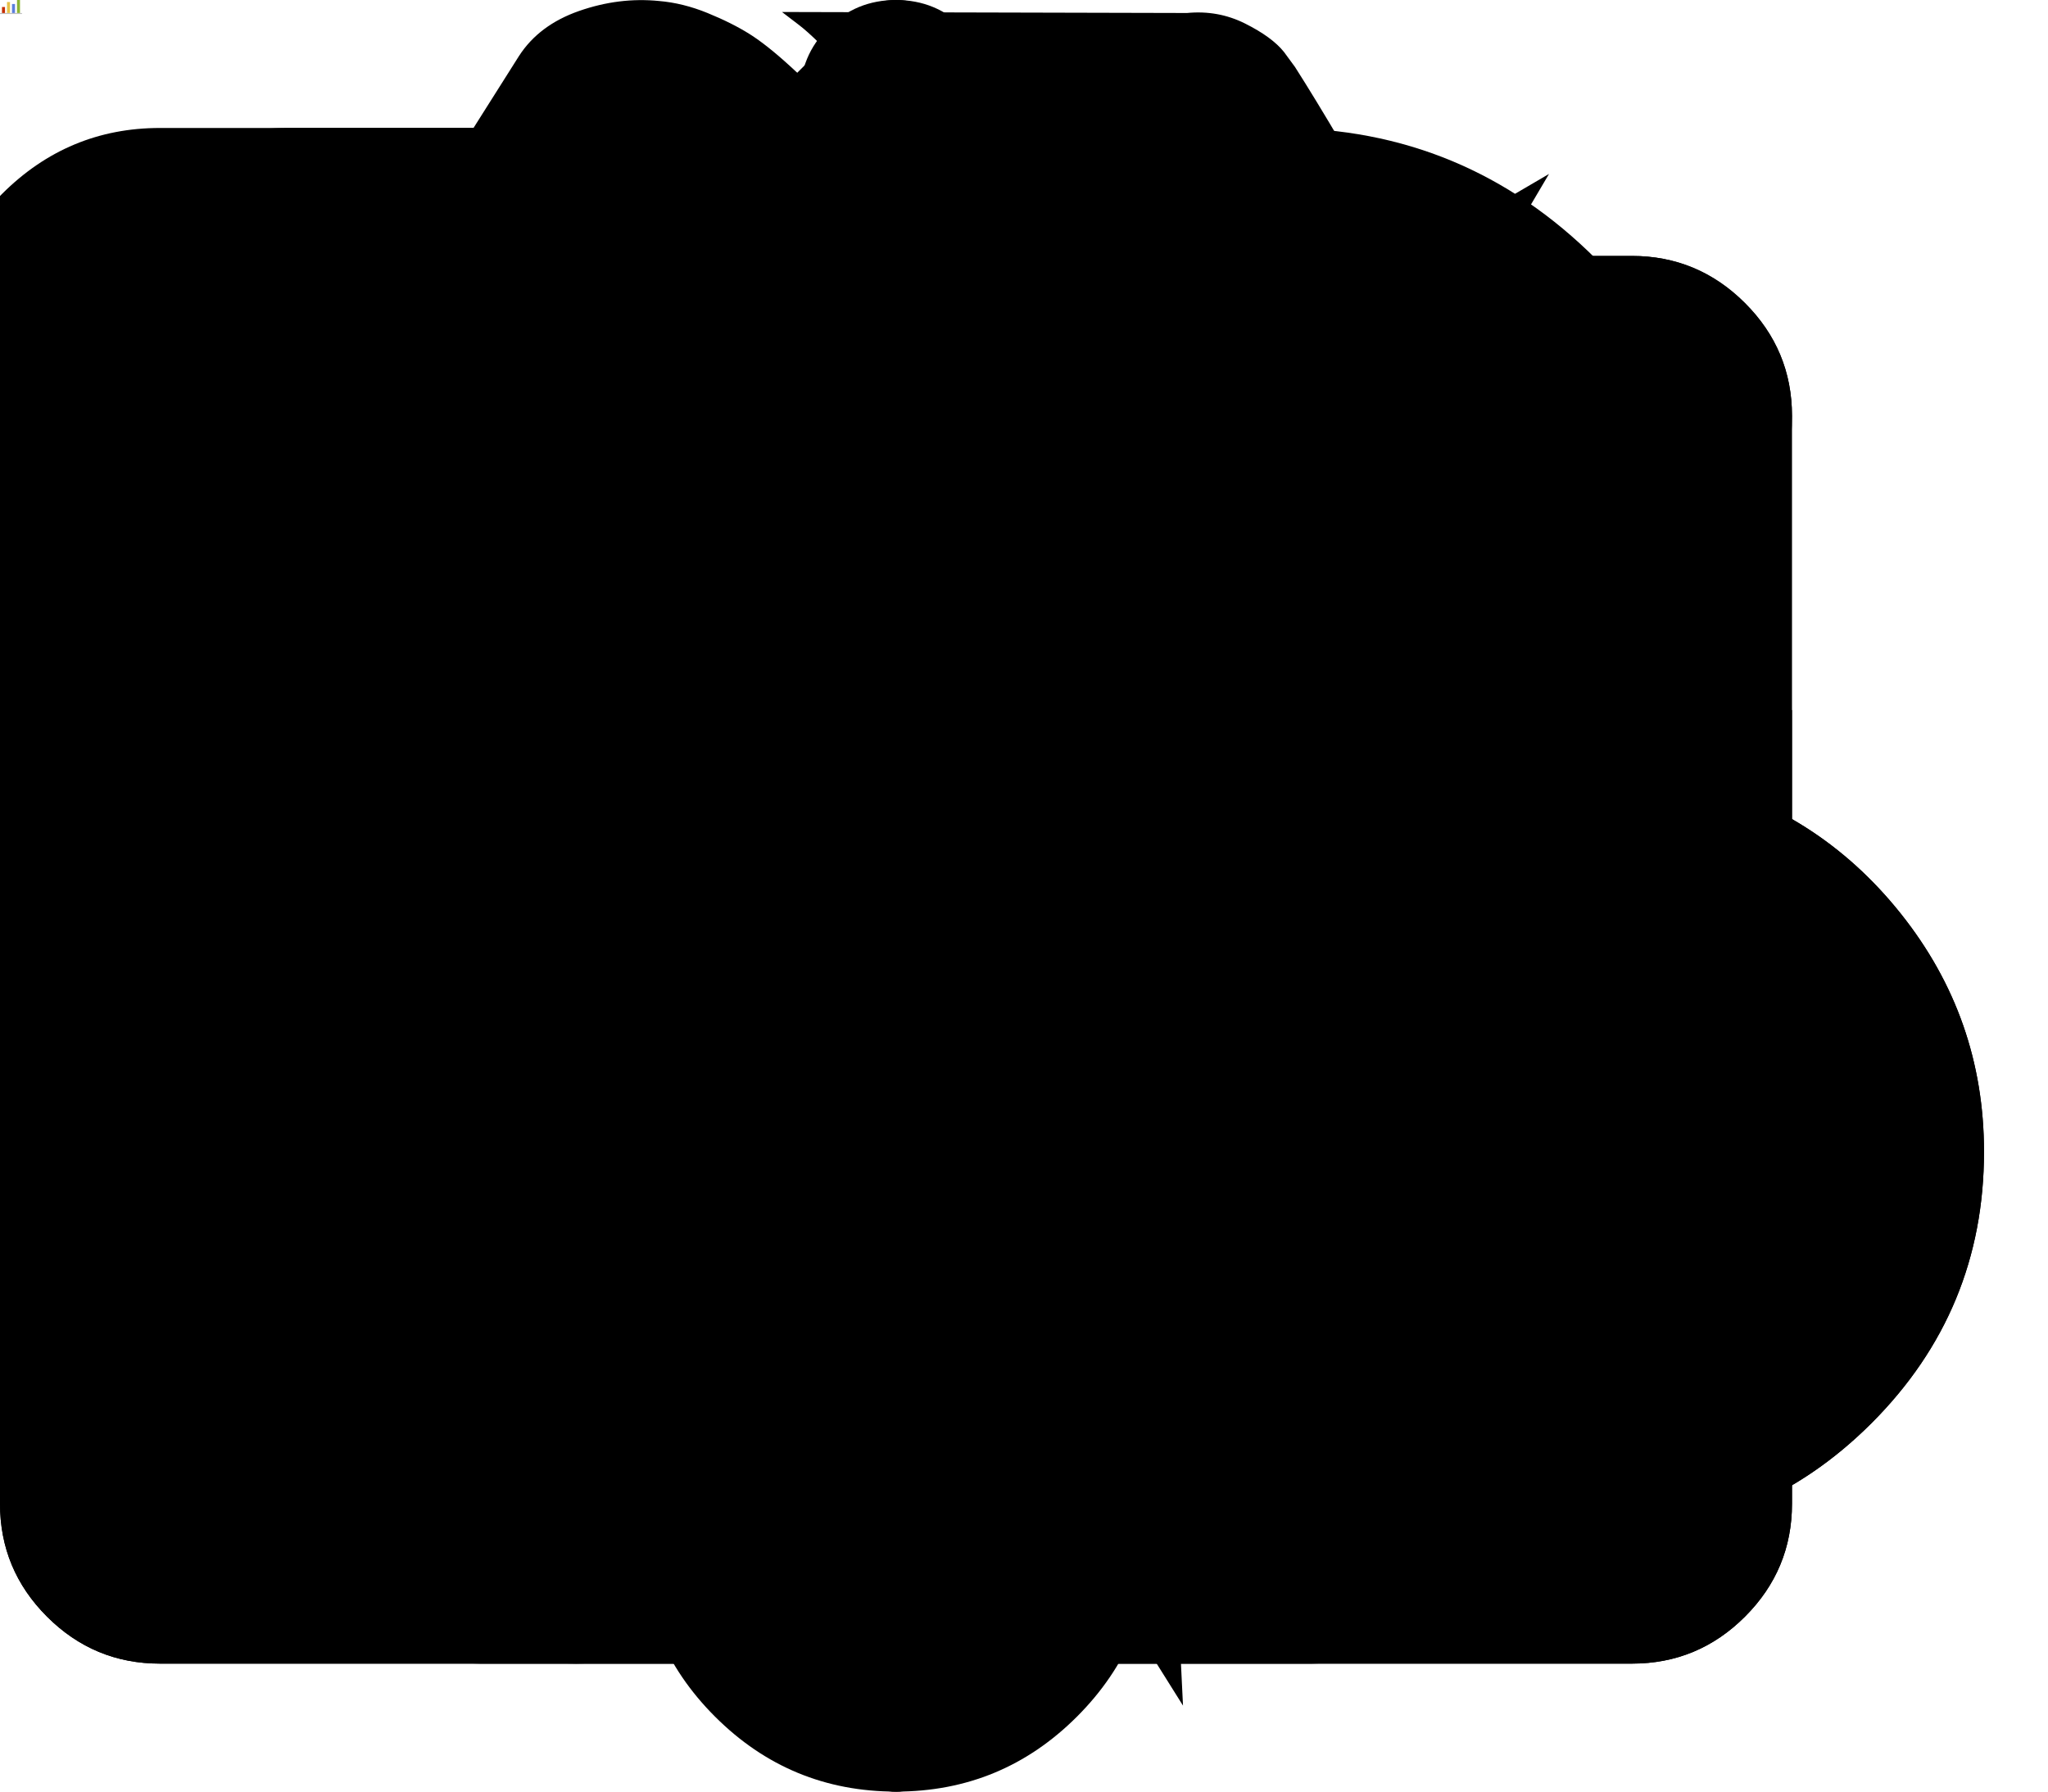
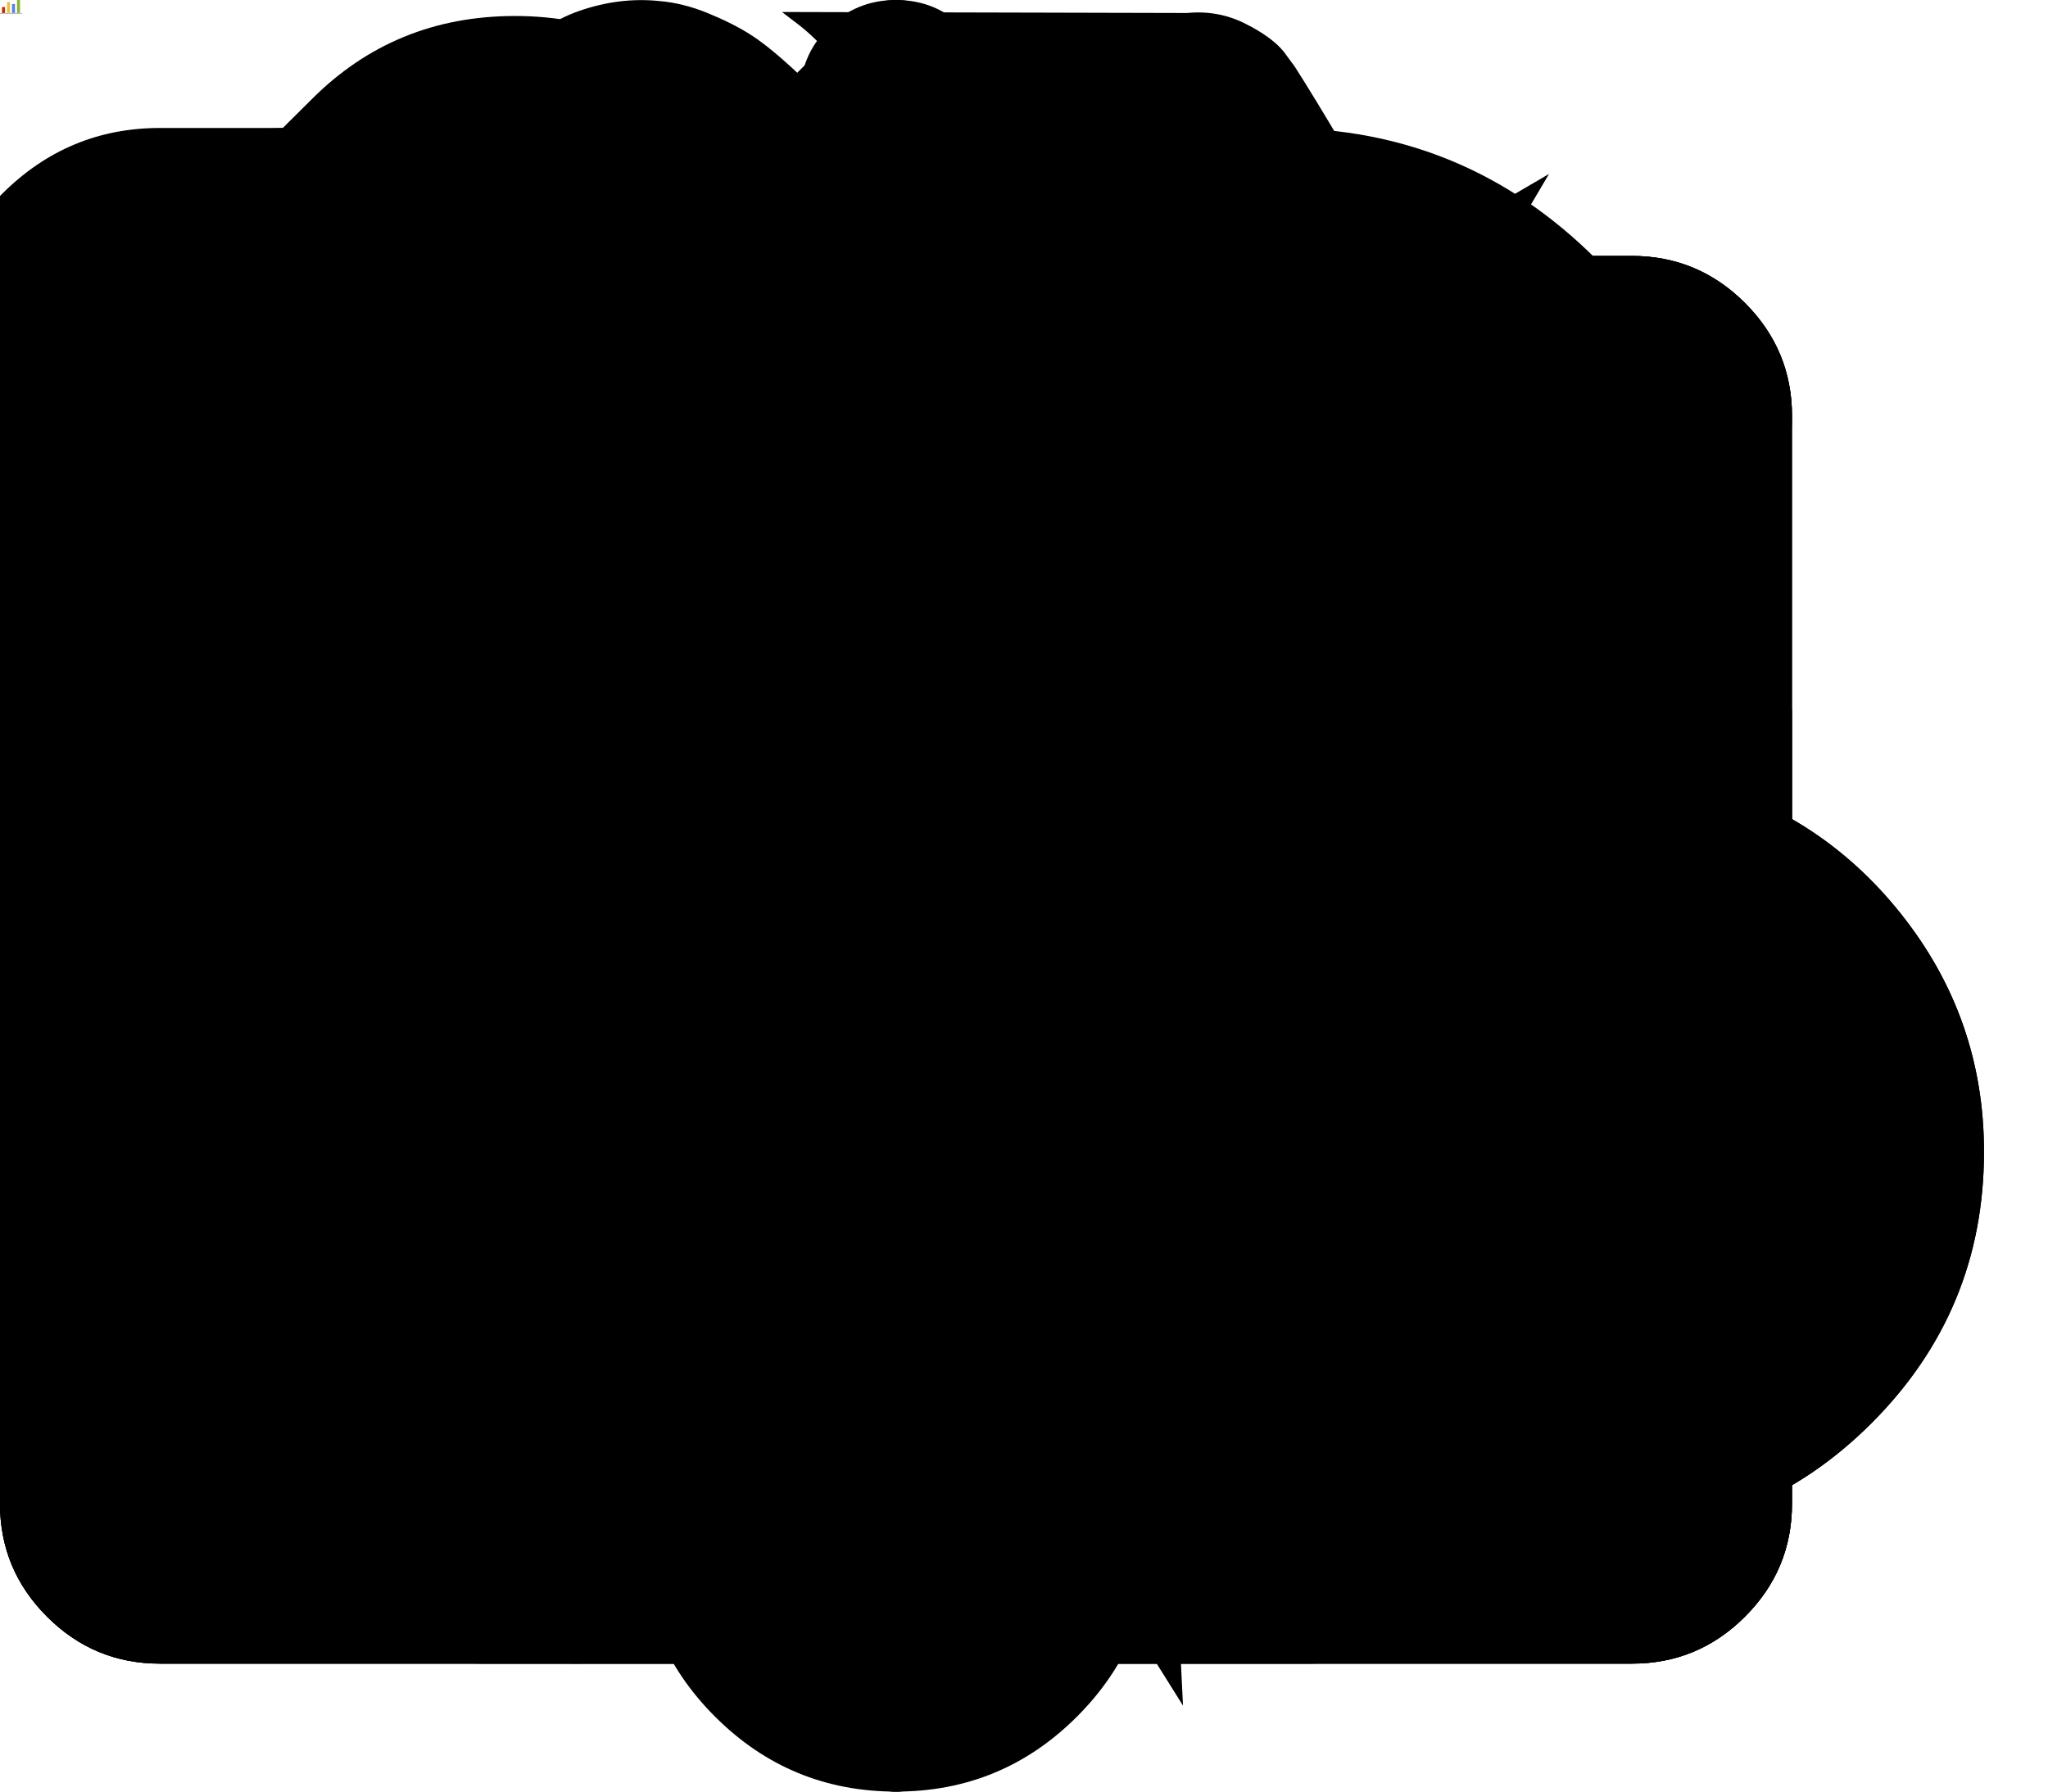
<svg xmlns="http://www.w3.org/2000/svg" width="2048" height="1792" viewBox="0 0 2048 1792">
  <g id="stats-icon">
    <path d="M-0.001,13 L21.999,13 L21.999,14 L-0.001,14 z" fill="#BFBFBF" />
    <path d="M17,-0.001 L20,-0.001 L20,12.999 L17,12.999 z" fill="#8CB433" />
    <path d="M12,4 L15,4 L15,13 L12,13 z" fill="#5C7FDD" />
    <path d="M7,2 L10,2 L10,13 L7,13 z" fill="#E7C248" />
    <path d="M2,7 L5,7 L5,13 L2,13 z" fill="#C52D00" />
  </g>
  <path id="svg-check-mark" d="M1671 566q0 40-28 68l-724 724-136 136q-28 28-68 28t-68-28l-136-136-362-362q-28-28-28-68t28-68l136-136q28-28 68-28t68 28l294 295 656-657q28-28 68-28t68 28l136 136q28 28 28 68z" />
  <path id="svg-remove" d="M1490 1322q0 40-28 68l-136 136q-28 28-68 28t-68-28l-294-294-294 294q-28 28-68 28t-68-28l-136-136q-28-28-28-68t28-68l294-294-294-294q-28-28-28-68t28-68l136-136q28-28 68-28t68 28l294 294 294-294q28-28 68-28t68 28l136 136q28 28 28 68t-28 68l-294 294 294 294q28 28 28 68z" />
  <path id="svg-folder-open" d="M1815 952q0 31-31 66l-336 396q-43 51-120.5 86.5t-143.5 35.5h-1088q-34 0-60.5-13t-26.5-43q0-31 31-66l336-396q43-51 120.5-86.5t143.5-35.5h1088q34 0 60.5 13t26.5 43zm-343-344v160h-832q-94 0-197 47.5t-164 119.5l-337 396-5 6q0-4-.5-12.5t-.5-12.5v-960q0-92 66-158t158-66h320q92 0 158 66t66 158v32h544q92 0 158 66t66 158z" />
  <path id="svg-folder-closed" d="M1728 608v704q0 92-66 158t-158 66h-1216q-92 0-158-66t-66-158v-960q0-92 66-158t158-66h320q92 0 158 66t66 158v32h672q92 0 158 66t66 158z" />
  <path id="svg-recycle" d="M836 1169l-15 368-2 22-420-29q-36-3-67-31.5t-47-65.5q-11-27-14.5-55t4-65 12-55 21.5-64 19-53q78 12 509 28zm-387-586l180 379-147-92q-63 72-111.5 144.5t-72.5 125-39.5 94.5-18.5 63l-4 21-190-357q-17-26-18-56t6-47l8-18q35-63 114-188l-140-86zm1231 517l-188 359q-12 29-36.5 46.5t-43.5 20.5l-18 4q-71 7-219 12l8 164-230-367 211-362 7 173q170 16 283 5t170-33zm-785-924q-47 63-265 435l-317-187-19-12 225-356q20-31 60-45t80-10q24 2 48.5 12t42 21 41.5 33 36 34.5 36 39.5 32 35zm655 307l212 363q18 37 12.5 76t-27.5 74q-13 20-33 37t-38 28-48.5 22-47 16-51.5 14-46 12q-34-72-265-436l313-195zm-143-226l142-83-220 373-419-20 151-86q-34-89-75-166t-75.5-123.5-64.5-80-47-46.5l-17-13 405 1q31-3 58 10.5t39 28.5l11 15q39 61 112 190z" />
  <path id="svg-subscribe" d="M1664 1504v-768q-32 36-69 66-268 206-426 338-51 43-83 67t-86.5 48.5-102.5 24.5h-2q-48 0-102.5-24.5t-86.5-48.5-83-67q-158-132-426-338-37-30-69-66v768q0 13 9.5 22.5t22.5 9.5h1472q13 0 22.5-9.5t9.5-22.5zm0-1051v-24.5l-.5-13-3-12.5-5.5-9-9-7.5-14-2.5h-1472q-13 0-22.5 9.5t-9.5 22.5q0 168 147 284 193 152 401 317 6 5 35 29.5t46 37.5 44.5 31.5 50.5 27.5 43 9h2q20 0 43-9t50.5-27.5 44.5-31.5 46-37.5 35-29.5q208-165 401-317 54-43 100.5-115.5t46.5-131.5zm128-37v1088q0 66-47 113t-113 47h-1472q-66 0-113-47t-47-113v-1088q0-66 47-113t113-47h1472q66 0 113 47t47 113z" />
  <path id="svg-unsubscribe" d="M1792 710v794q0 66-47 113t-113 47h-1472q-66 0-113-47t-47-113v-794q44 49 101 87 362 246 497 345 57 42 92.5 65.5t94.5 48 110 24.5h2q51 0 110-24.5t94.5-48 92.5-65.5q170-123 498-345 57-39 100-87zm0-294q0 79-49 151t-122 123q-376 261-468 325-10 7-42.5 30.5t-54 38-52 32.5-57.5 27-50 9h-2q-23 0-50-9t-57.5-27-52-32.5-54-38-42.5-30.5q-91-64-262-182.5t-205-142.5q-62-42-117-115.5t-55-136.5q0-78 41.5-130t118.5-52h1472q65 0 112.5 47t47.5 113z" />
  <path id="svg-mark-interesting" d="M1201 1004l306-297-422-62-189-382-189 382-422 62 306 297-73 421 378-199 377 199zm527-357q0 22-26 48l-363 354 86 500q1 7 1 20 0 50-41 50-19 0-40-12l-449-236-449 236q-22 12-40 12-21 0-31.5-14.5t-10.5-35.5q0-6 2-20l86-500-364-354q-25-27-25-48 0-37 56-46l502-73 225-455q19-41 49-41t49 41l225 455 502 73q56 9 56 46z" />
  <path id="svg-mark-boring" d="M1728 647q0 22-26 48l-363 354 86 500q1 7 1 20 0 21-10.5 35.5t-30.5 14.5q-19 0-40-12l-449-236-449 236q-22 12-40 12-21 0-31.5-14.5t-10.5-35.5q0-6 2-20l86-500-364-354q-25-27-25-48 0-37 56-46l502-73 225-455q19-41 49-41t49 41l225 455 502 73q56 9 56 46z" />
  <path id="has-interesting" d="M1250 957l257-250-356-52-66-10-30-60-159-322v963l59 31 318 168-60-355-12-66zm452-262l-363 354 86 500q5 33-6 51.5t-34 18.5q-17 0-40-12l-449-236-449 236q-23 12-40 12-23 0-34-18.5t-6-51.5l86-500-364-354q-32-32-23-59.5t54-34.5l502-73 225-455q20-41 49-41 28 0 49 41l225 455 502 73q45 7 54 34.5t-24 59.5z" />
  <path id="svg-sticky" d="M800 864v-448q0-14-9-23t-23-9-23 9-9 23v448q0 14 9 23t23 9 23-9 9-23zm672 352q0 26-19 45t-45 19h-429l-51 483q-2 12-10.5 20.5t-20.5 8.5h-1q-27 0-32-27l-76-485h-404q-26 0-45-19t-19-45q0-123 78.5-221.5t177.5-98.5v-512q-52 0-90-38t-38-90 38-90 90-38h640q52 0 90 38t38 90-38 90-90 38v512q99 0 177.5 98.5t78.5 221.5z" />
  <path id="svg-no-archive" d="M1344 864q0-14-9-23l-352-352q-9-9-23-9t-23 9l-351 351q-10 12-10 24 0 14 9 23t23 9h224v352q0 13 9.5 22.5t22.5 9.5h192q13 0 22.5-9.5t9.5-22.5v-352h224q13 0 22.5-9.5t9.5-22.5zm640 288q0 159-112.5 271.5t-271.5 112.5h-1088q-185 0-316.5-131.5t-131.5-316.5q0-130 70-240t188-165q-2-30-2-43 0-212 150-362t362-150q156 0 285.5 87t188.5 231q71-62 166-62 106 0 181 75t75 181q0 76-41 138 130 31 213.5 135.5t83.5 238.5z" />
  <path id="svg-delete" d="M704 1376v-704q0-14-9-23t-23-9h-64q-14 0-23 9t-9 23v704q0 14 9 23t23 9h64q14 0 23-9t9-23zm256 0v-704q0-14-9-23t-23-9h-64q-14 0-23 9t-9 23v704q0 14 9 23t23 9h64q14 0 23-9t9-23zm256 0v-704q0-14-9-23t-23-9h-64q-14 0-23 9t-9 23v704q0 14 9 23t23 9h64q14 0 23-9t9-23zm-544-992h448l-48-117q-7-9-17-11h-317q-10 2-17 11zm928 32v64q0 14-9 23t-23 9h-96v948q0 83-47 143.5t-113 60.5h-832q-66 0-113-58.5t-47-141.5v-952h-96q-14 0-23-9t-9-23v-64q0-14 9-23t23-9h309l70-167q15-37 54-63t79-26h320q40 0 79 26t54 63l70 167h309q14 0 23 9t9 23z" />
  <path id="svg-restore" d="M1671 566q0 40-28 68l-724 724-136 136q-28 28-68 28t-68-28l-136-136-362-362q-28-28-28-68t28-68l136-136q28-28 68-28t68 28l294 295 656-657q28-28 68-28t68 28l136 136q28 28 28 68z" />
  <path id="no-answer" d="M1728 576v256q0 26-19 45t-45 19h-64q-26 0-45-19t-19-45v-256q0-106-75-181t-181-75-181 75-75 181v192h96q40 0 68 28t28 68v576q0 40-28 68t-68 28h-960q-40 0-68-28t-28-68v-576q0-40 28-68t68-28h672v-192q0-185 131.5-316.5t316.5-131.5 316.5 131.5 131.5 316.5z" />
  <path id="do-answer" d="M640 768h512v-192q0-106-75-181t-181-75-181 75-75 181v192zm832 96v576q0 40-28 68t-68 28h-960q-40 0-68-28t-28-68v-576q0-40 28-68t68-28h32v-192q0-184 132-316t316-132 316 132 132 316v192h32q40 0 68 28t28 68z" />
  <path id="svg-do-archive" d="M1344 928q0-14-9-23t-23-9h-224v-352q0-13-9.5-22.5t-22.5-9.5h-192q-13 0-22.5 9.5t-9.5 22.5v352h-224q-13 0-22.5 9.5t-9.5 22.5q0 14 9 23l352 352q9 9 23 9t23-9l351-351q10-12 10-24zm640 224q0 159-112.5 271.5t-271.5 112.5h-1088q-185 0-316.5-131.5t-131.5-316.5q0-130 70-240t188-165q-2-30-2-43 0-212 150-362t362-150q156 0 285.5 87t188.5 231q71-62 166-62 106 0 181 75t75 181q0 76-41 138 130 31 213.5 135.5t83.5 238.5z" />
  <path id="svg-move-thread" d="M1792 896q0 26-19 45l-256 256q-19 19-45 19t-45-19-19-45v-128h-384v384h128q26 0 45 19t19 45-19 45l-256 256q-19 19-45 19t-45-19l-256-256q-19-19-19-45t19-45 45-19h128v-384h-384v128q0 26-19 45t-45 19-45-19l-256-256q-19-19-19-45t19-45l256-256q19-19 45-19t45 19 19 45v128h384v-384h-128q-26 0-45-19t-19-45 19-45l256-256q19-19 45-19t45 19l256 256q19 19 19 45t-19 45-45 19h-128v384h384v-128q0-26 19-45t45-19 45 19l256 256q19 19 19 45z" />
  <path id="svg-split-thread" d="M672 1472q0-40-28-68t-68-28-68 28-28 68 28 68 68 28 68-28 28-68zm0-1152q0-40-28-68t-68-28-68 28-28 68 28 68 68 28 68-28 28-68zm640 128q0-40-28-68t-68-28-68 28-28 68 28 68 68 28 68-28 28-68zm96 0q0 52-26 96.5t-70 69.5q-2 287-226 414-67 38-203 81-128 40-169.5 71t-41.5 100v26q44 25 70 69.5t26 96.5q0 80-56 136t-136 56-136-56-56-136q0-52 26-96.5t70-69.5v-820q-44-25-70-69.5t-26-96.5q0-80 56-136t136-56 136 56 56 136q0 52-26 96.5t-70 69.5v497q54-26 154-57 55-17 87.5-29.5t70.5-31 59-39.5 40.5-51 28-69.5 8.5-91.5q-44-25-70-69.5t-26-96.5q0-80 56-136t136-56 136 56 56 136z" />
  <path id="svg-new" d="M912 1696q0-16-16-16-59 0-101.5-42.5t-42.5-101.5q0-16-16-16t-16 16q0 73 51.5 124.5t124.5 51.5q16 0 16-16zm816-288q0 52-38 90t-90 38h-448q0 106-75 181t-181 75-181-75-75-181h-448q-52 0-90-38t-38-90q50-42 91-88t85-119.5 74.5-158.5 50-206 19.5-260q0-152 117-282.5t307-158.5q-8-19-8-39 0-40 28-68t68-28 68 28 28 68q0 20-8 39 190 28 307 158.5t117 282.5q0 139 19.5 260t50 206 74.5 158.5 85 119.5 91 88z" />
+   <path id="svg-link" d="M1520 1216q0-40-28-68l-208-208q-28-28-68-28-42 0-72 32 3 3 19 18.5t21.5 21.5 15 19 13 25.5 3.5 27.5q0 40-28 68t-68 28q-15 0-27.5-3.5t-25.5-13-19-15-21.5-21.5-18.5-19q-33 31-33 73 0 40 28 68l206 207q27 27 68 27 40 0 68-26l147-146q28-28 28-67zm-703-705q0-40-28-68l-206-207q-28-28-68-28-39 0-68 27l-147 146q-28 28-28 67 0 40 28 68l208 208q27 27 68 27 42 0 72-31-3-3-19-18.5t-21.5-21.5-15-19-13-25.5-3.5-27.5q0-40 28-68t68-28q15 0 27.5 3.5t25.5 13 19 15 21.5 21.5 18.5 19q33-31 33-73zm895 705q0 120-85 203l-147 146q-83 83-203 83-121 0-204-85l-206-207q-83-83-83-203 0-123 88-209l-88-88q-86 88-208 88-120 0-204-84l-208-208q-84-84-84-204t85-203l147-146q83-83 203-83 121 0 204 85l206 207q83 83 83 203 0 123-88 209l88 88q86-88 208-88 120 0 204 84l208 208q84 84 84 204z" />
+   <path id="svg-email" d="M1664 1504v-768q-32 36-69 66-268 206-426 338-51 43-83 67t-86.5 48.5-102.5 24.5h-2q-48 0-102.5-24.5t-86.5-48.5-83-67q-158-132-426-338-37-30-69-66v768q0 13 9.5 22.5t22.5 9.5h1472q13 0 22.5-9.5t9.5-22.5zm0-1051v-24.5l-.5-13-3-12.5-5.5-9-9-7.5-14-2.5h-1472q-13 0-22.5 9.5t-9.5 22.5q0 168 147 284 193 152 401 317 6 5 35 29.5t46 37.5 44.5 31.5 50.5 27.5 43 9h2q20 0 43-9t50.5-27.5 44.5-31.5 46-37.5 35-29.5q208-165 401-317 54-43 100.5-115.5t46.5-131.5zm128-37v1088q0 66-47 113t-113 47h-1472q-66 0-113-47t-47-113v-1088q0-66 47-113t113-47h1472q66 0 113 47t47 113z" />
</svg>
